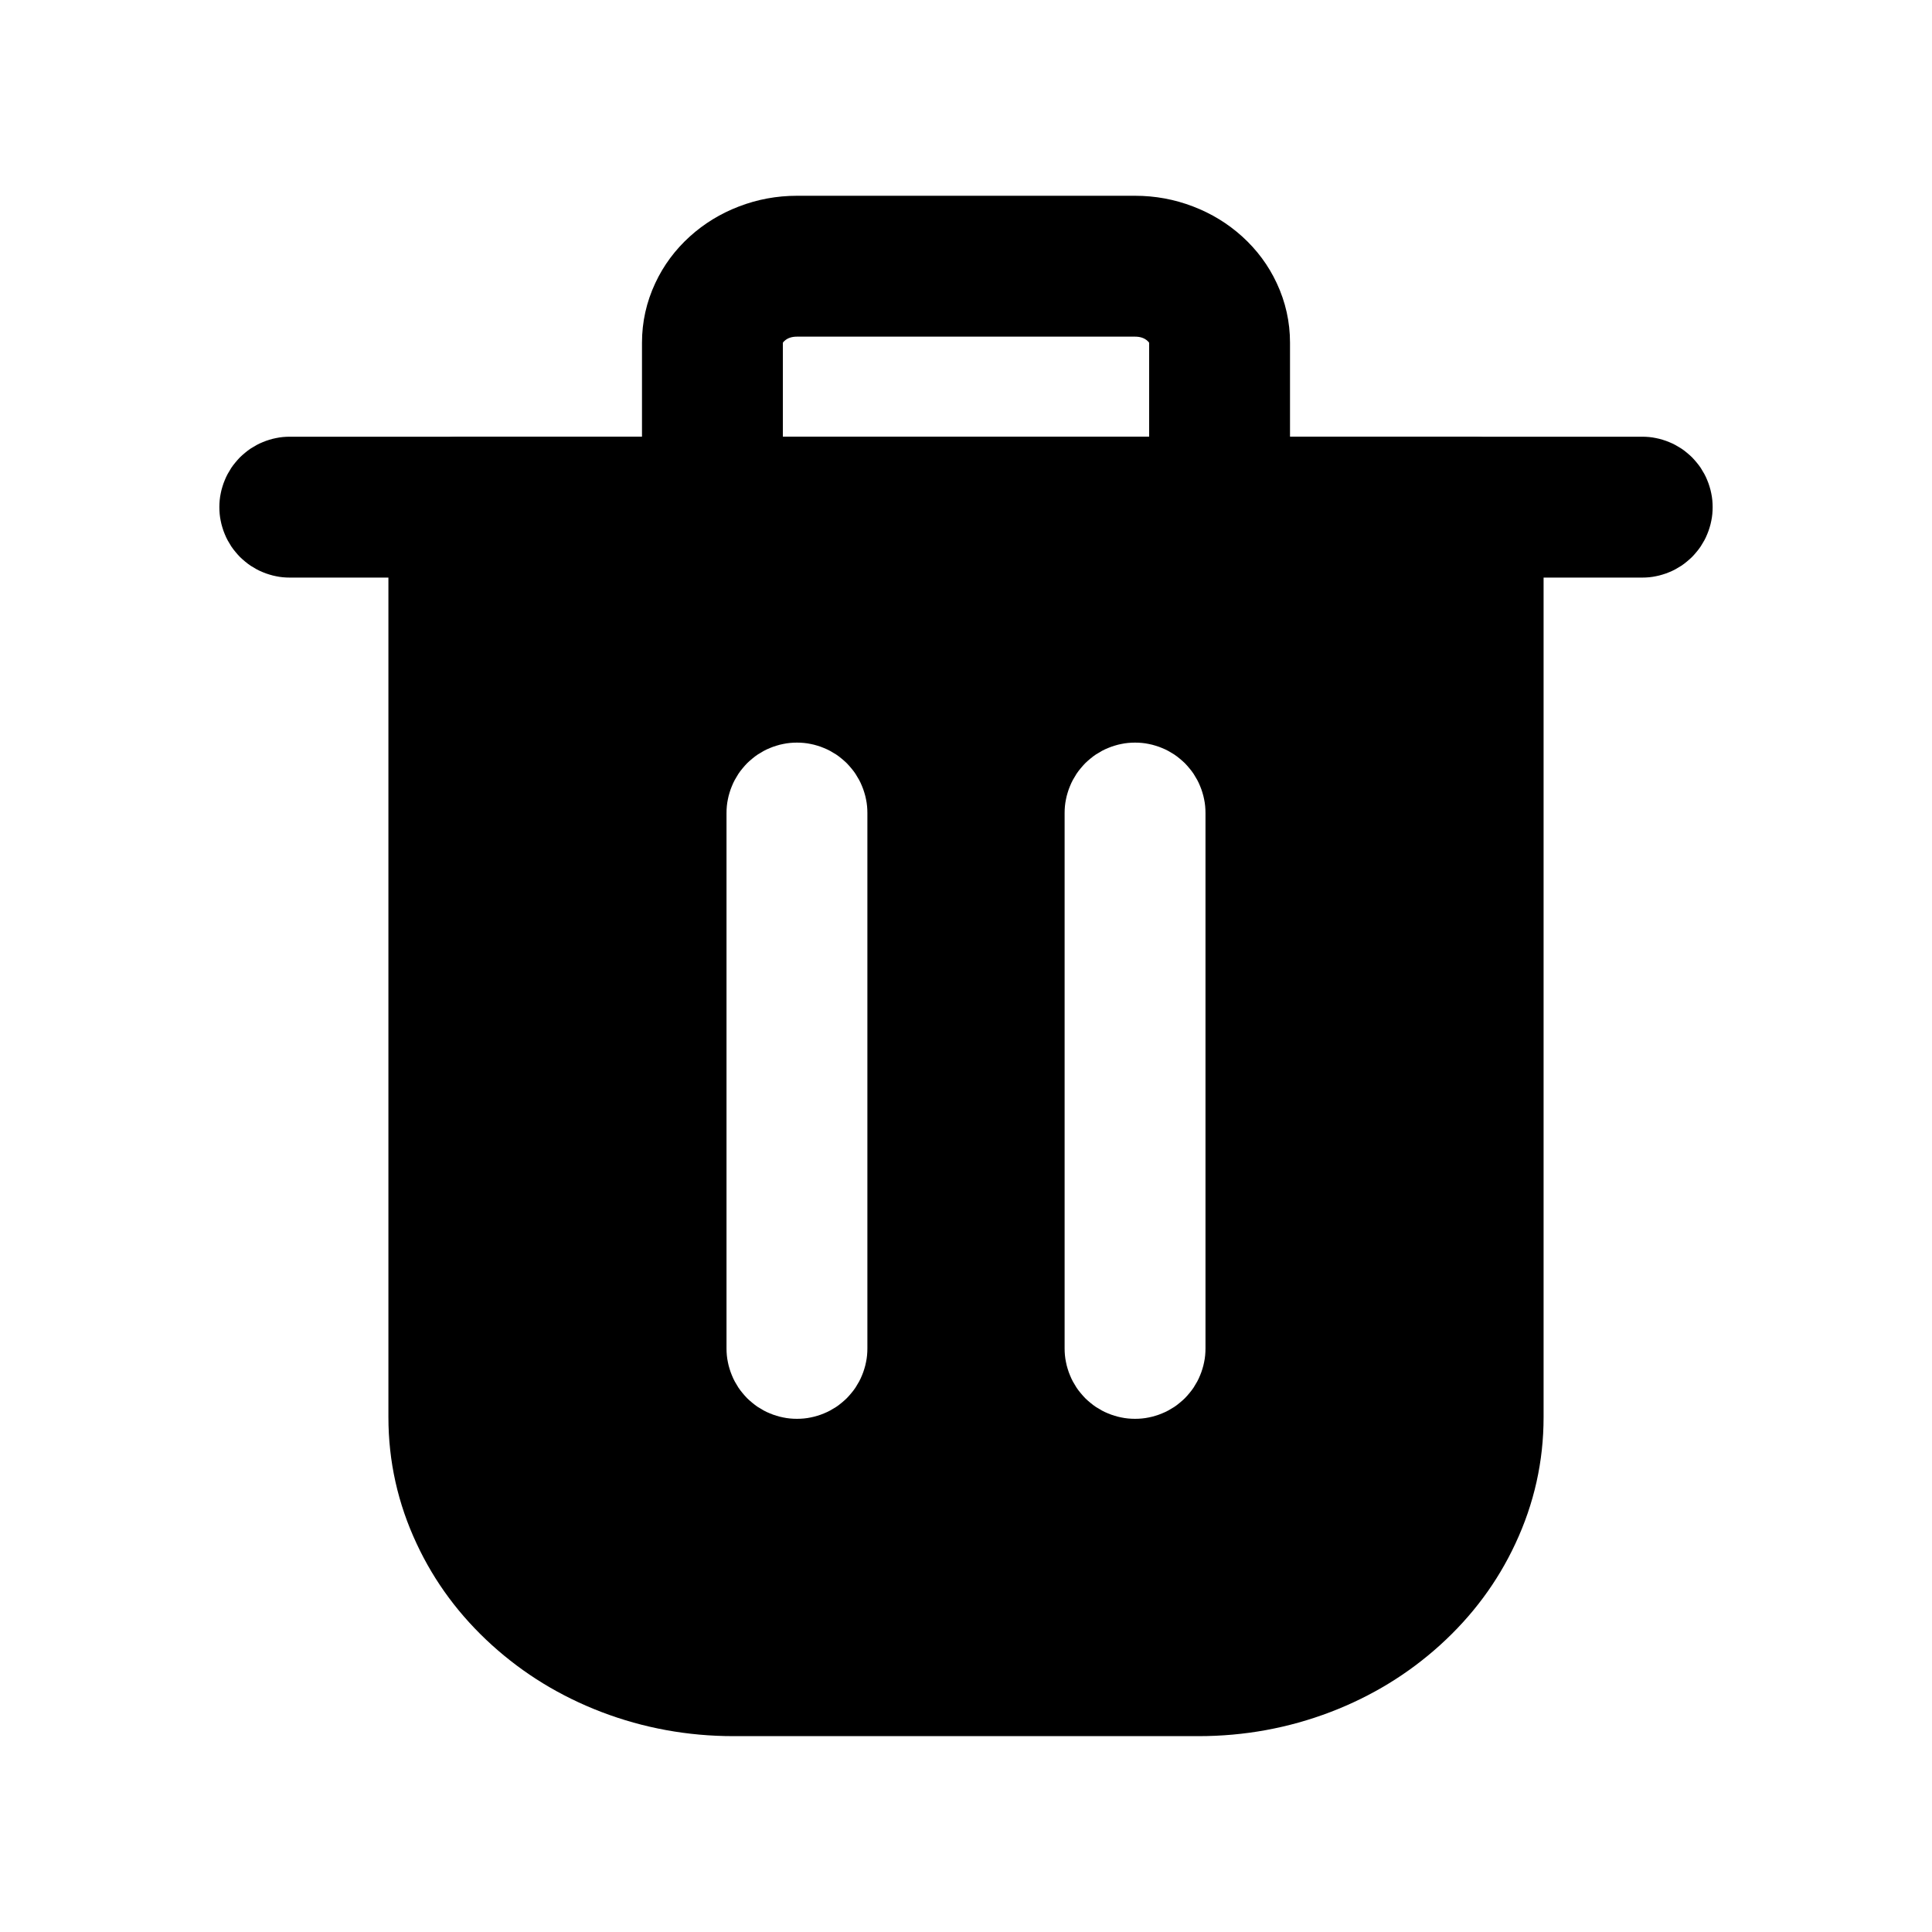
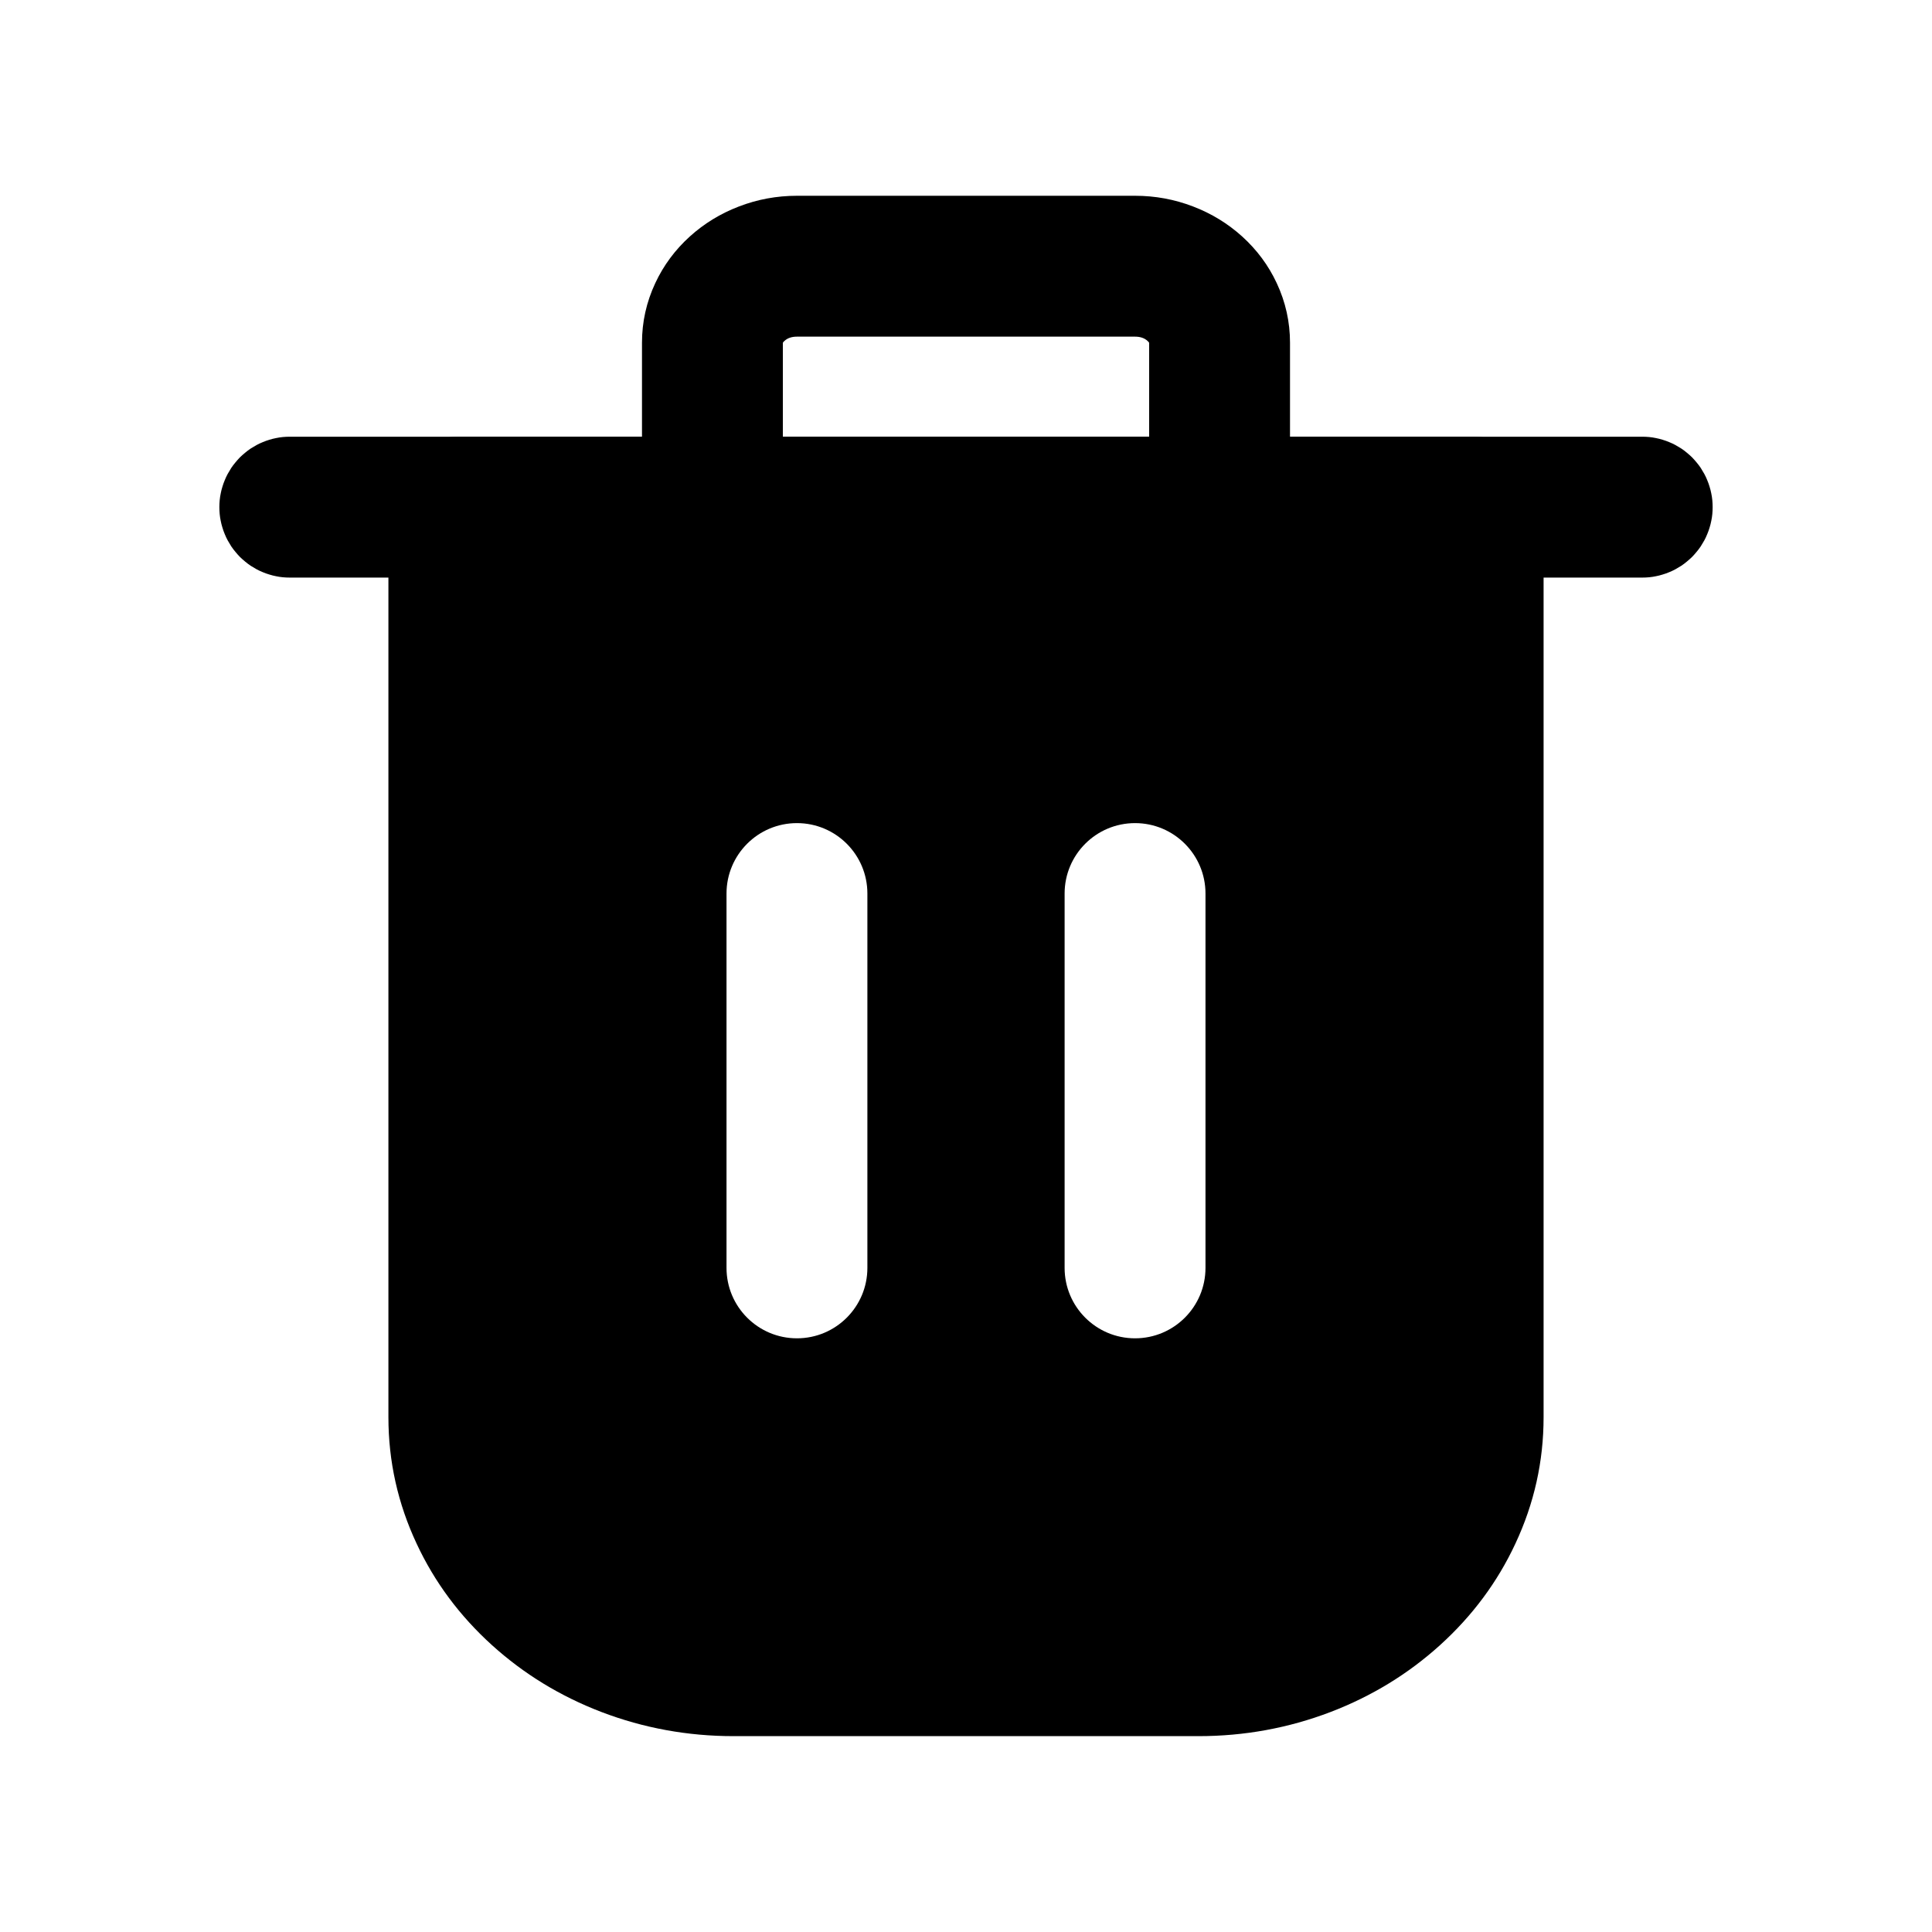
<svg xmlns="http://www.w3.org/2000/svg" viewBox="0 0 24 24" fill="currentColor" stroke="none" fill-rule="evenodd">
  <g data-part="body">
-     <path d="M4.825 6.3Q4.825 6.257 4.829 6.214Q4.833 6.171 4.842 6.129Q4.85 6.087 4.863 6.046Q4.875 6.005 4.892 5.965Q4.908 5.925 4.928 5.888Q4.949 5.85 4.972 5.814Q4.996 5.778 5.024 5.745Q5.051 5.712 5.081 5.681Q5.112 5.651 5.145 5.624Q5.178 5.596 5.214 5.572Q5.25 5.549 5.288 5.528Q5.325 5.508 5.365 5.492Q5.405 5.475 5.446 5.463Q5.487 5.45 5.529 5.442Q5.571 5.433 5.614 5.429Q5.657 5.425 5.7 5.425H18.3Q18.343 5.425 18.386 5.429Q18.429 5.433 18.471 5.442Q18.513 5.45 18.554 5.463Q18.595 5.475 18.635 5.492Q18.675 5.508 18.712 5.528Q18.75 5.549 18.786 5.572Q18.822 5.596 18.855 5.624Q18.888 5.651 18.919 5.681Q18.949 5.712 18.976 5.745Q19.004 5.778 19.028 5.814Q19.051 5.85 19.072 5.888Q19.092 5.925 19.108 5.965Q19.125 6.005 19.137 6.046Q19.15 6.087 19.158 6.129Q19.167 6.171 19.171 6.214Q19.175 6.257 19.175 6.3V17.605Q19.175 18.428 18.824 19.177Q18.491 19.891 17.888 20.437Q17.294 20.974 16.529 21.267Q15.743 21.567 14.887 21.567H9.113Q8.257 21.567 7.471 21.267Q6.706 20.974 6.112 20.437Q5.509 19.891 5.176 19.177Q4.825 18.428 4.825 17.605ZM10.775 10.1Q10.775 10.057 10.771 10.014Q10.767 9.971 10.758 9.929Q10.75 9.887 10.737 9.846Q10.725 9.805 10.708 9.765Q10.692 9.725 10.672 9.688Q10.651 9.65 10.628 9.614Q10.604 9.578 10.576 9.545Q10.549 9.512 10.519 9.481Q10.488 9.451 10.455 9.424Q10.422 9.396 10.386 9.372Q10.35 9.349 10.312 9.328Q10.275 9.308 10.235 9.292Q10.195 9.275 10.154 9.263Q10.113 9.25 10.071 9.242Q10.029 9.233 9.986 9.229Q9.943 9.225 9.9 9.225Q9.857 9.225 9.814 9.229Q9.771 9.233 9.729 9.242Q9.687 9.25 9.646 9.263Q9.605 9.275 9.565 9.292Q9.525 9.308 9.488 9.328Q9.45 9.349 9.414 9.372Q9.378 9.396 9.345 9.424Q9.312 9.451 9.281 9.481Q9.251 9.512 9.224 9.545Q9.196 9.578 9.172 9.614Q9.149 9.65 9.128 9.688Q9.108 9.725 9.092 9.765Q9.075 9.805 9.063 9.846Q9.05 9.887 9.042 9.929Q9.033 9.971 9.029 10.014Q9.025 10.057 9.025 10.1V16.75Q9.025 16.793 9.029 16.836Q9.033 16.879 9.042 16.921Q9.05 16.963 9.063 17.004Q9.075 17.045 9.092 17.085Q9.108 17.125 9.128 17.162Q9.149 17.2 9.172 17.236Q9.196 17.272 9.224 17.305Q9.251 17.338 9.281 17.369Q9.312 17.399 9.345 17.426Q9.378 17.454 9.414 17.478Q9.45 17.501 9.488 17.522Q9.525 17.542 9.565 17.558Q9.605 17.575 9.646 17.587Q9.687 17.6 9.729 17.608Q9.771 17.617 9.814 17.621Q9.857 17.625 9.9 17.625Q9.943 17.625 9.986 17.621Q10.029 17.617 10.071 17.608Q10.113 17.6 10.154 17.587Q10.195 17.575 10.235 17.558Q10.275 17.542 10.312 17.522Q10.35 17.501 10.386 17.478Q10.422 17.454 10.455 17.426Q10.488 17.399 10.519 17.369Q10.549 17.338 10.576 17.305Q10.604 17.272 10.628 17.236Q10.651 17.2 10.672 17.162Q10.692 17.125 10.708 17.085Q10.725 17.045 10.737 17.004Q10.75 16.963 10.758 16.921Q10.767 16.879 10.771 16.836Q10.775 16.793 10.775 16.75ZM14.975 10.1Q14.975 10.057 14.971 10.014Q14.967 9.971 14.958 9.929Q14.95 9.887 14.937 9.846Q14.925 9.805 14.908 9.765Q14.892 9.725 14.872 9.688Q14.851 9.65 14.828 9.614Q14.804 9.578 14.776 9.545Q14.749 9.512 14.719 9.481Q14.688 9.451 14.655 9.424Q14.622 9.396 14.586 9.372Q14.55 9.349 14.512 9.328Q14.475 9.308 14.435 9.292Q14.395 9.275 14.354 9.263Q14.313 9.25 14.271 9.242Q14.229 9.233 14.186 9.229Q14.143 9.225 14.1 9.225Q14.057 9.225 14.014 9.229Q13.971 9.233 13.929 9.242Q13.887 9.25 13.846 9.263Q13.805 9.275 13.765 9.292Q13.725 9.308 13.688 9.328Q13.65 9.349 13.614 9.372Q13.578 9.396 13.545 9.424Q13.512 9.451 13.481 9.481Q13.451 9.512 13.424 9.545Q13.396 9.578 13.372 9.614Q13.349 9.65 13.328 9.688Q13.308 9.725 13.292 9.765Q13.275 9.805 13.263 9.846Q13.25 9.887 13.242 9.929Q13.233 9.971 13.229 10.014Q13.225 10.057 13.225 10.1V16.75Q13.225 16.793 13.229 16.836Q13.233 16.879 13.242 16.921Q13.25 16.963 13.263 17.004Q13.275 17.045 13.292 17.085Q13.308 17.125 13.328 17.162Q13.349 17.2 13.372 17.236Q13.396 17.272 13.424 17.305Q13.451 17.338 13.481 17.369Q13.512 17.399 13.545 17.426Q13.578 17.454 13.614 17.478Q13.65 17.501 13.688 17.522Q13.725 17.542 13.765 17.558Q13.805 17.575 13.846 17.587Q13.887 17.6 13.929 17.608Q13.971 17.617 14.014 17.621Q14.057 17.625 14.1 17.625Q14.143 17.625 14.186 17.621Q14.229 17.617 14.271 17.608Q14.313 17.6 14.354 17.587Q14.395 17.575 14.435 17.558Q14.475 17.542 14.512 17.522Q14.55 17.501 14.586 17.478Q14.622 17.454 14.655 17.426Q14.688 17.399 14.719 17.369Q14.749 17.338 14.776 17.305Q14.804 17.272 14.828 17.236Q14.851 17.2 14.872 17.162Q14.892 17.125 14.908 17.085Q14.925 17.045 14.937 17.004Q14.95 16.963 14.958 16.921Q14.967 16.879 14.971 16.836Q14.975 16.793 14.975 16.75Z" />
+     <path d="M4.825 6.3Q4.825 6.257 4.829 6.214Q4.833 6.171 4.842 6.129Q4.85 6.087 4.863 6.046Q4.875 6.005 4.892 5.965Q4.908 5.925 4.928 5.888Q4.949 5.85 4.972 5.814Q4.996 5.778 5.024 5.745Q5.051 5.712 5.081 5.681Q5.112 5.651 5.145 5.624Q5.178 5.596 5.214 5.572Q5.25 5.549 5.288 5.528Q5.325 5.508 5.365 5.492Q5.405 5.475 5.446 5.463Q5.487 5.45 5.529 5.442Q5.571 5.433 5.614 5.429Q5.657 5.425 5.7 5.425H18.3Q18.343 5.425 18.386 5.429Q18.429 5.433 18.471 5.442Q18.513 5.45 18.554 5.463Q18.595 5.475 18.635 5.492Q18.675 5.508 18.712 5.528Q18.75 5.549 18.786 5.572Q18.822 5.596 18.855 5.624Q18.888 5.651 18.919 5.681Q18.949 5.712 18.976 5.745Q19.004 5.778 19.028 5.814Q19.051 5.85 19.072 5.888Q19.092 5.925 19.108 5.965Q19.125 6.005 19.137 6.046Q19.15 6.087 19.158 6.129Q19.167 6.171 19.171 6.214Q19.175 6.257 19.175 6.3V17.605Q19.175 18.428 18.824 19.177Q18.491 19.891 17.888 20.437Q17.294 20.974 16.529 21.267Q15.743 21.567 14.887 21.567H9.113Q8.257 21.567 7.471 21.267Q6.706 20.974 6.112 20.437Q5.509 19.891 5.176 19.177Q4.825 18.428 4.825 17.605Z M10.775 11.1 V15.75 A0.875 0.875 0 0 1 9.025 15.75 V11.1 A0.875 0.875 0 0 1 10.775 11.1 Z M14.975 11.1 V15.75 A0.875 0.875 0 0 1 13.225 15.75 V11.1 A0.875 0.875 0 0 1 14.975 11.1 Z" />
  </g>
  <g data-part="lid">
    <path d="M3.6 5.425H20.4Q20.443 5.425 20.486 5.429Q20.529 5.433 20.571 5.442Q20.613 5.45 20.654 5.463Q20.695 5.475 20.735 5.492Q20.775 5.508 20.812 5.528Q20.85 5.549 20.886 5.572Q20.922 5.596 20.955 5.624Q20.988 5.651 21.019 5.681Q21.049 5.712 21.076 5.745Q21.104 5.778 21.128 5.814Q21.151 5.85 21.172 5.888Q21.192 5.925 21.208 5.965Q21.225 6.005 21.237 6.046Q21.25 6.087 21.258 6.129Q21.267 6.171 21.271 6.214Q21.275 6.257 21.275 6.3Q21.275 6.343 21.271 6.386Q21.267 6.429 21.258 6.471Q21.25 6.513 21.237 6.554Q21.225 6.595 21.208 6.635Q21.192 6.675 21.172 6.712Q21.151 6.75 21.128 6.786Q21.104 6.822 21.076 6.855Q21.049 6.888 21.019 6.919Q20.988 6.949 20.955 6.976Q20.922 7.004 20.886 7.028Q20.85 7.051 20.812 7.072Q20.775 7.092 20.735 7.108Q20.695 7.125 20.654 7.137Q20.613 7.15 20.571 7.158Q20.529 7.167 20.486 7.171Q20.443 7.175 20.4 7.175H3.6Q3.557 7.175 3.514 7.171Q3.471 7.167 3.429 7.158Q3.387 7.15 3.346 7.137Q3.305 7.125 3.265 7.108Q3.225 7.092 3.188 7.072Q3.15 7.051 3.114 7.028Q3.078 7.004 3.045 6.976Q3.012 6.949 2.981 6.919Q2.951 6.888 2.924 6.855Q2.896 6.822 2.872 6.786Q2.849 6.75 2.828 6.712Q2.808 6.675 2.792 6.635Q2.775 6.595 2.763 6.554Q2.75 6.513 2.742 6.471Q2.733 6.429 2.729 6.386Q2.725 6.343 2.725 6.3Q2.725 6.257 2.729 6.214Q2.733 6.171 2.742 6.129Q2.75 6.087 2.763 6.046Q2.775 6.005 2.792 5.965Q2.808 5.925 2.828 5.888Q2.849 5.85 2.872 5.814Q2.896 5.778 2.924 5.745Q2.951 5.712 2.981 5.681Q3.012 5.651 3.045 5.624Q3.078 5.596 3.114 5.572Q3.15 5.549 3.188 5.528Q3.225 5.508 3.265 5.492Q3.305 5.475 3.346 5.463Q3.387 5.45 3.429 5.442Q3.471 5.433 3.514 5.429Q3.557 5.425 3.6 5.425Z" />
  </g>
  <g data-part="handle">
    <path d="M7.975 6.3V4.258Q7.975 3.87 8.14 3.517Q8.294 3.187 8.57 2.937Q8.837 2.696 9.179 2.565Q9.525 2.432 9.9 2.432H14.1Q14.475 2.432 14.821 2.565Q15.163 2.696 15.43 2.937Q15.706 3.187 15.86 3.517Q16.025 3.87 16.025 4.258V6.3Q16.025 6.343 16.021 6.386Q16.017 6.429 16.008 6.471Q16 6.513 15.987 6.554Q15.975 6.595 15.958 6.635Q15.942 6.675 15.922 6.712Q15.901 6.75 15.878 6.786Q15.854 6.822 15.826 6.855Q15.799 6.888 15.769 6.919Q15.738 6.949 15.705 6.976Q15.672 7.004 15.636 7.028Q15.6 7.051 15.562 7.072Q15.525 7.092 15.485 7.108Q15.445 7.125 15.404 7.137Q15.363 7.15 15.321 7.158Q15.279 7.167 15.236 7.171Q15.193 7.175 15.15 7.175Q15.107 7.175 15.064 7.171Q15.021 7.167 14.979 7.158Q14.937 7.15 14.896 7.137Q14.855 7.125 14.815 7.108Q14.775 7.092 14.738 7.072Q14.7 7.051 14.664 7.028Q14.628 7.004 14.595 6.976Q14.562 6.949 14.531 6.919Q14.501 6.888 14.474 6.855Q14.446 6.822 14.422 6.786Q14.399 6.75 14.378 6.712Q14.358 6.675 14.342 6.635Q14.325 6.595 14.313 6.554Q14.3 6.513 14.292 6.471Q14.283 6.429 14.279 6.386Q14.275 6.343 14.275 6.3V4.258L14.275 4.258Q14.27 4.248 14.255 4.235Q14.198 4.182 14.1 4.182H9.9Q9.802 4.182 9.745 4.235Q9.73 4.248 9.725 4.258L9.725 4.258V6.3Q9.725 6.343 9.721 6.386Q9.717 6.429 9.708 6.471Q9.7 6.513 9.687 6.554Q9.675 6.595 9.658 6.635Q9.642 6.675 9.622 6.712Q9.601 6.75 9.578 6.786Q9.554 6.822 9.526 6.855Q9.499 6.888 9.469 6.919Q9.438 6.949 9.405 6.976Q9.372 7.004 9.336 7.028Q9.3 7.051 9.262 7.072Q9.225 7.092 9.185 7.108Q9.145 7.125 9.104 7.137Q9.063 7.15 9.021 7.158Q8.979 7.167 8.936 7.171Q8.893 7.175 8.85 7.175Q8.807 7.175 8.764 7.171Q8.721 7.167 8.679 7.158Q8.637 7.15 8.596 7.137Q8.555 7.125 8.515 7.108Q8.475 7.092 8.438 7.072Q8.4 7.051 8.364 7.028Q8.328 7.004 8.295 6.976Q8.262 6.949 8.231 6.919Q8.201 6.888 8.174 6.855Q8.146 6.822 8.122 6.786Q8.099 6.75 8.078 6.712Q8.058 6.675 8.042 6.635Q8.025 6.595 8.013 6.554Q8 6.513 7.992 6.471Q7.983 6.429 7.979 6.386Q7.975 6.343 7.975 6.3Z" />
  </g>
</svg>
